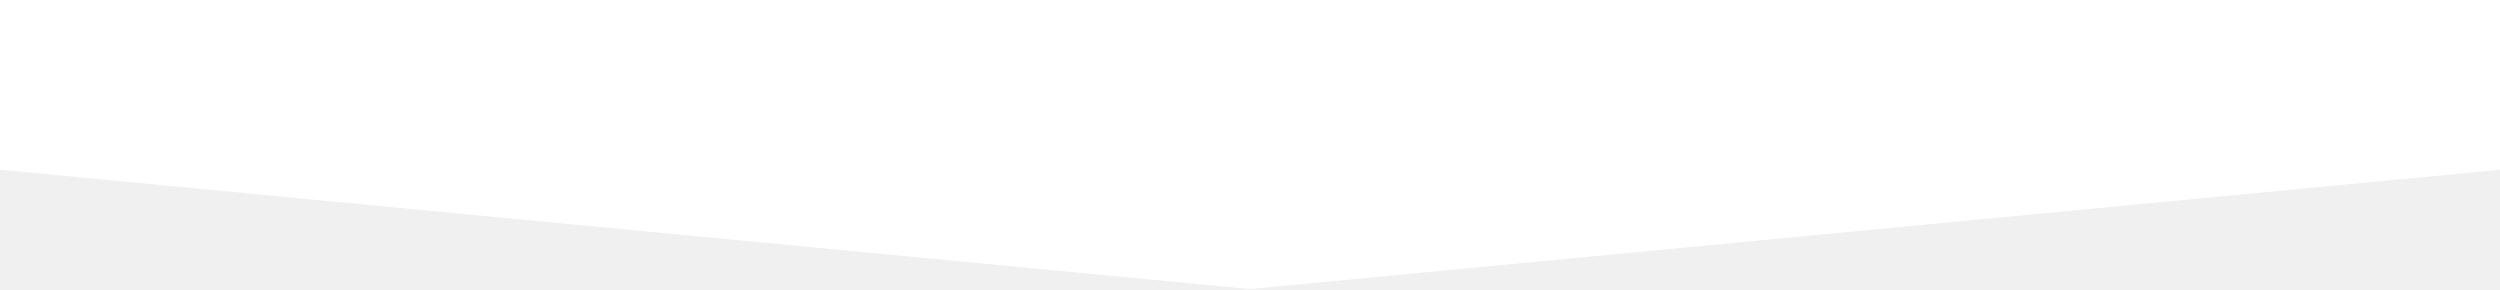
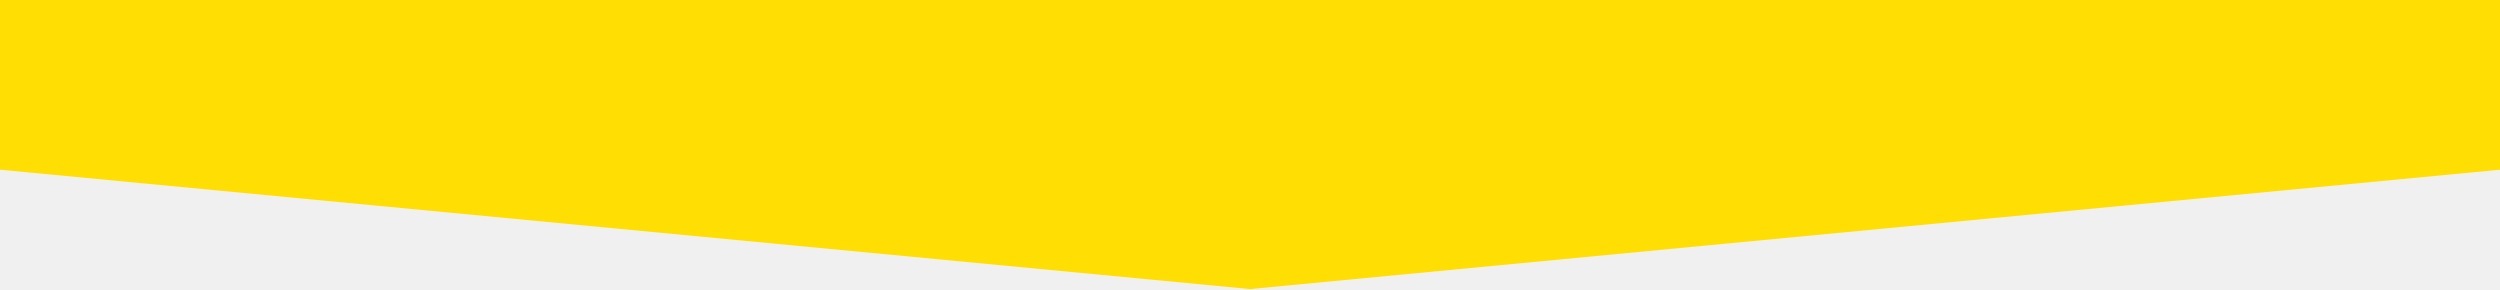
<svg xmlns="http://www.w3.org/2000/svg" version="1.1" id="Layer_1" x="0px" y="0px" width="320px" height="37px" viewBox="0 12.452 320 37" enable-background="new 0 12.452 320 37" xml:space="preserve">
-   <polygon fill="#ffffff" points="320,12.452 0,12.452 0,34.175 160,49.452 320,34.175 " />
+   <polygon fill="#ffde03" points="320,12.452 0,12.452 0,34.175 160,49.452 320,34.175 " />
</svg>
